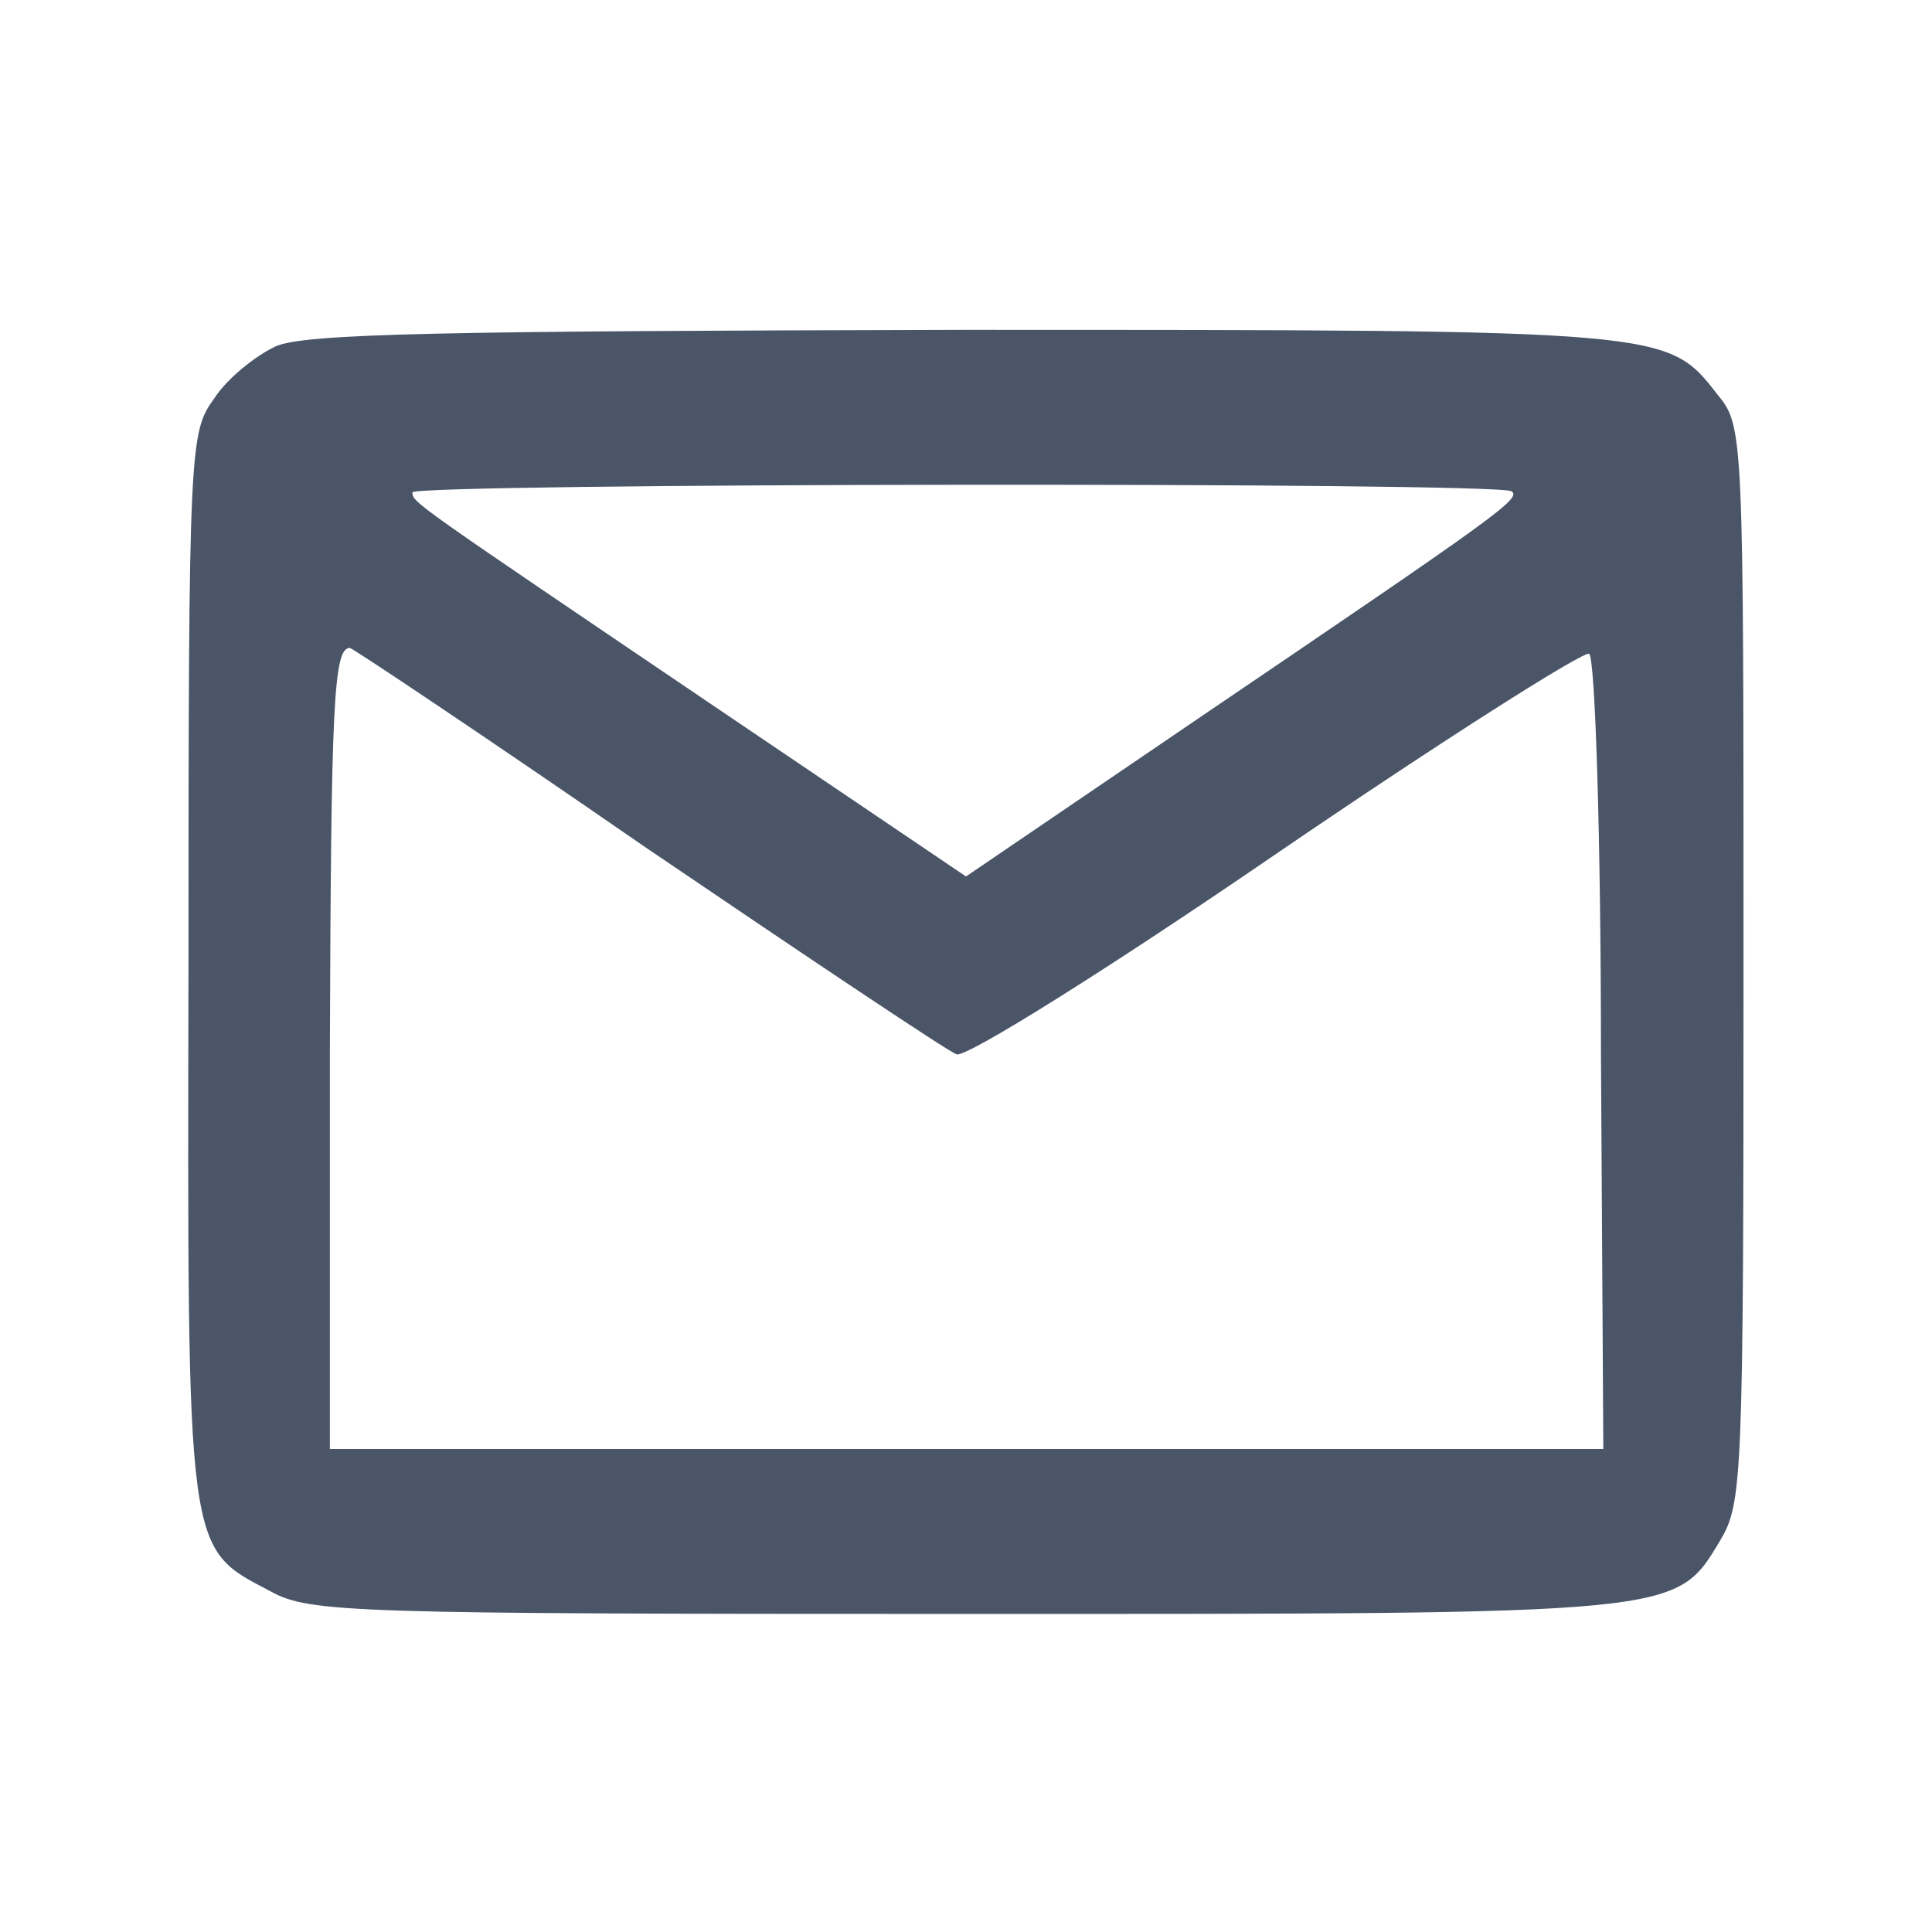
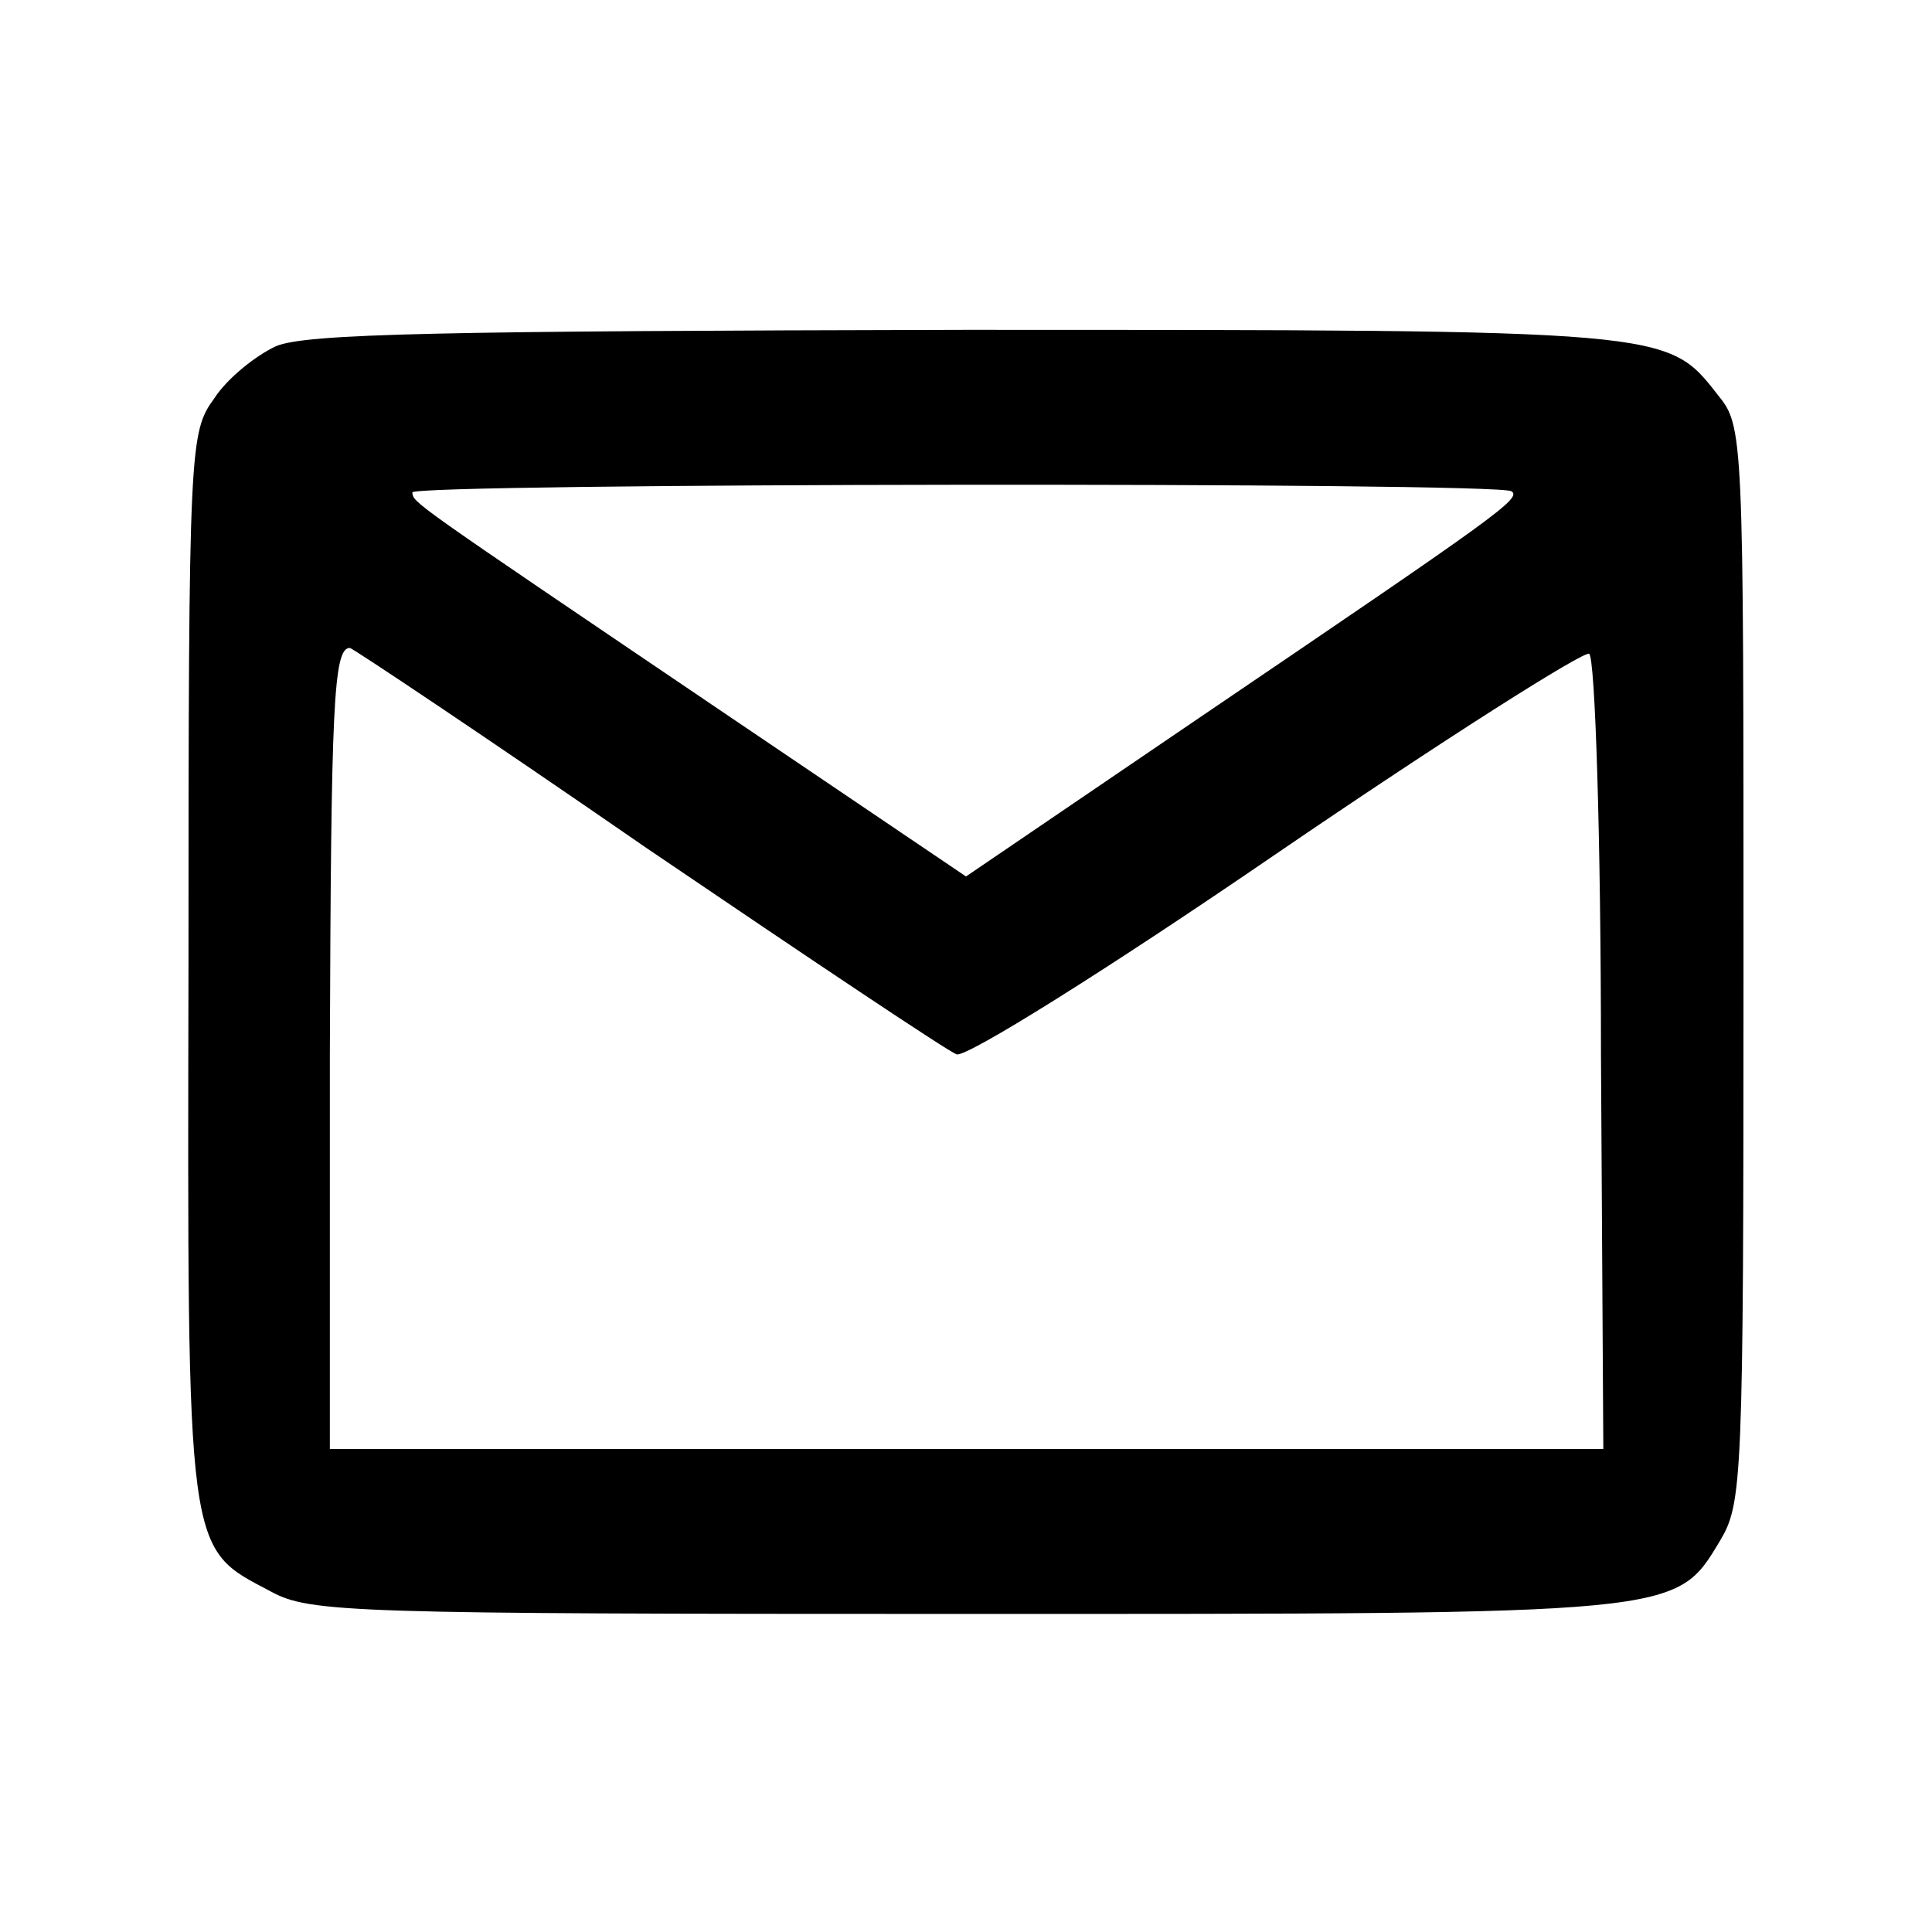
<svg xmlns="http://www.w3.org/2000/svg" version="1.0" width="22" height="22" viewBox="0 0 160 164" preserveAspectRatio="xMidYMid meet" class="mr-1">
-   <g transform="translate(0,164) scale(0.1,-0.1)" fill="#4A5568" stroke="none">
+   <g transform="translate(0,164) scale(0.1,-0.1)" stroke="none">
    <path d="M214 1346 c-17 -8 -41 -27 -52 -44 -21 -29 -22 -37 -22 -482 -1 -505 -2 -493 70 -531 33 -18 67 -19 588 -19 610 0 604 -1 642 62 19 32 20 49 20 489 0 453 0 457 -22 484 -43 55 -40 55 -640 55 -442 -1 -559 -3 -584 -14z m1049 -123 c9 -6 -11 -20 -266 -193 l-197 -134 -213 144 c-260 176 -256 173 -257 182 0 8 920 9 933 1z m-734 -303 c137 -93 255 -172 263 -175 8 -3 128 72 271 170 142 97 262 173 266 170 5 -3 10 -156 10 -340 l2 -335 -541 0 -540 0 0 334 c1 298 3 346 17 346 2 0 116 -76 252 -170z" />
  </g>
</svg>
